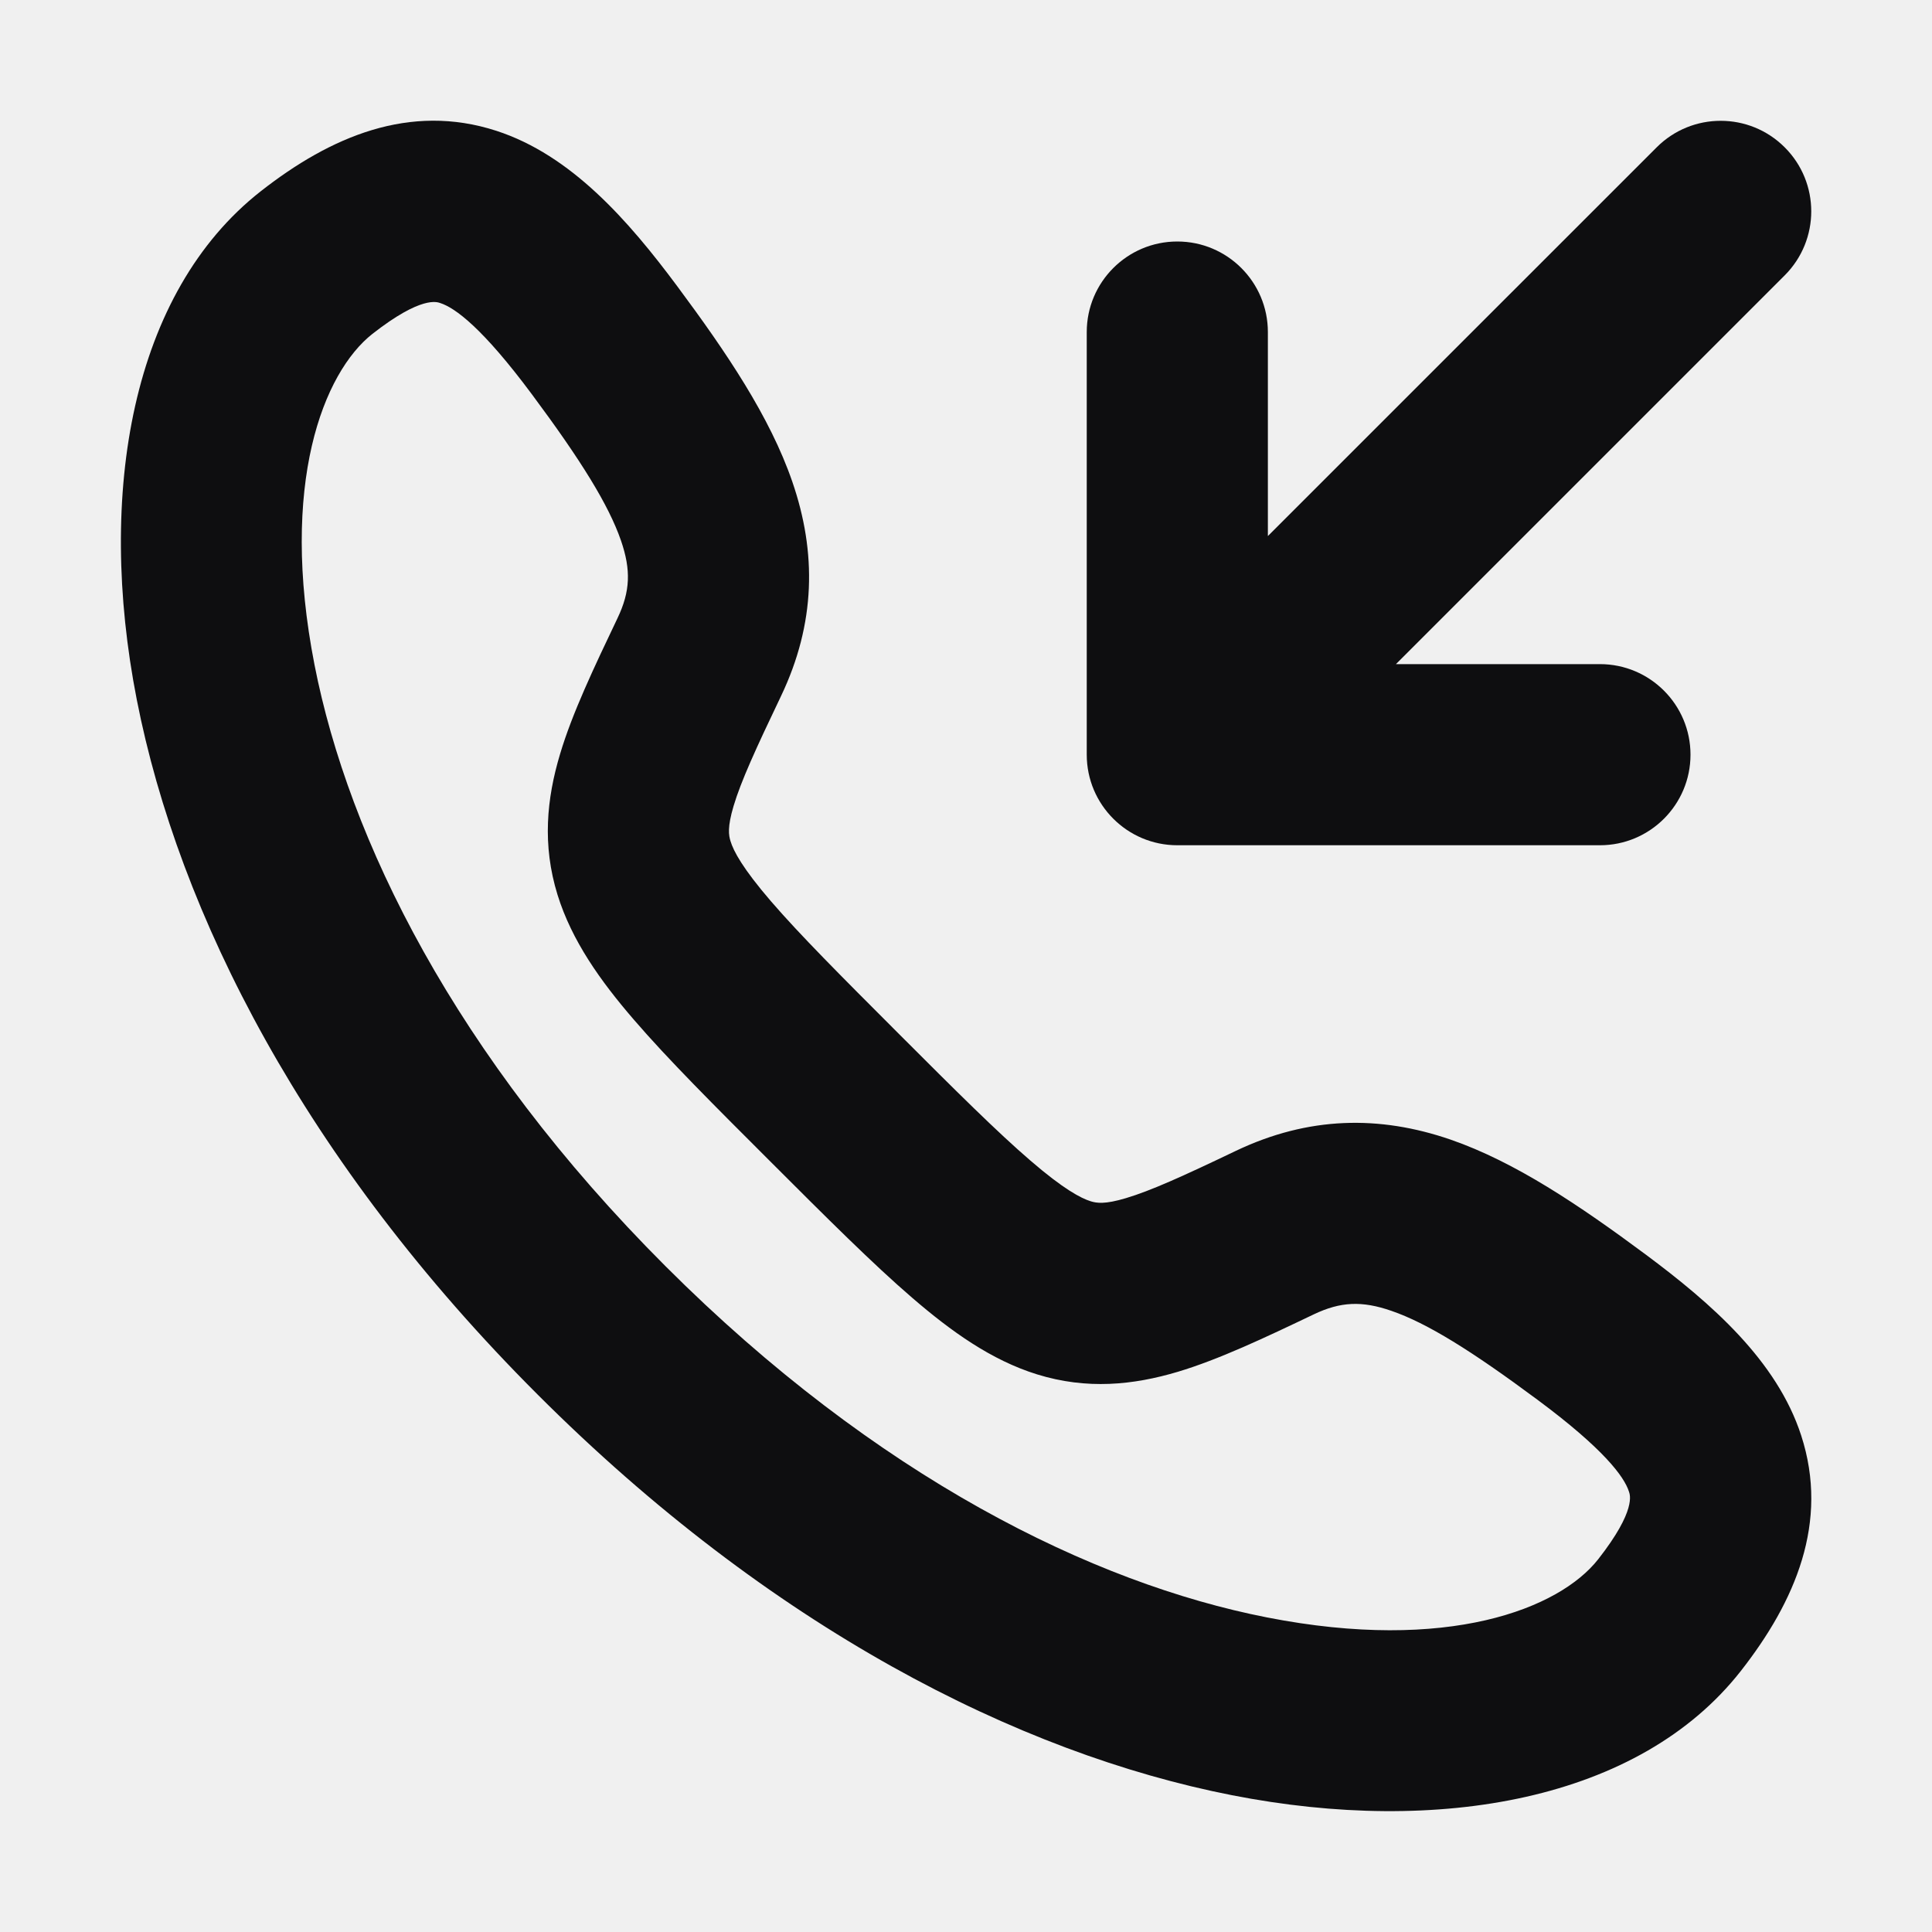
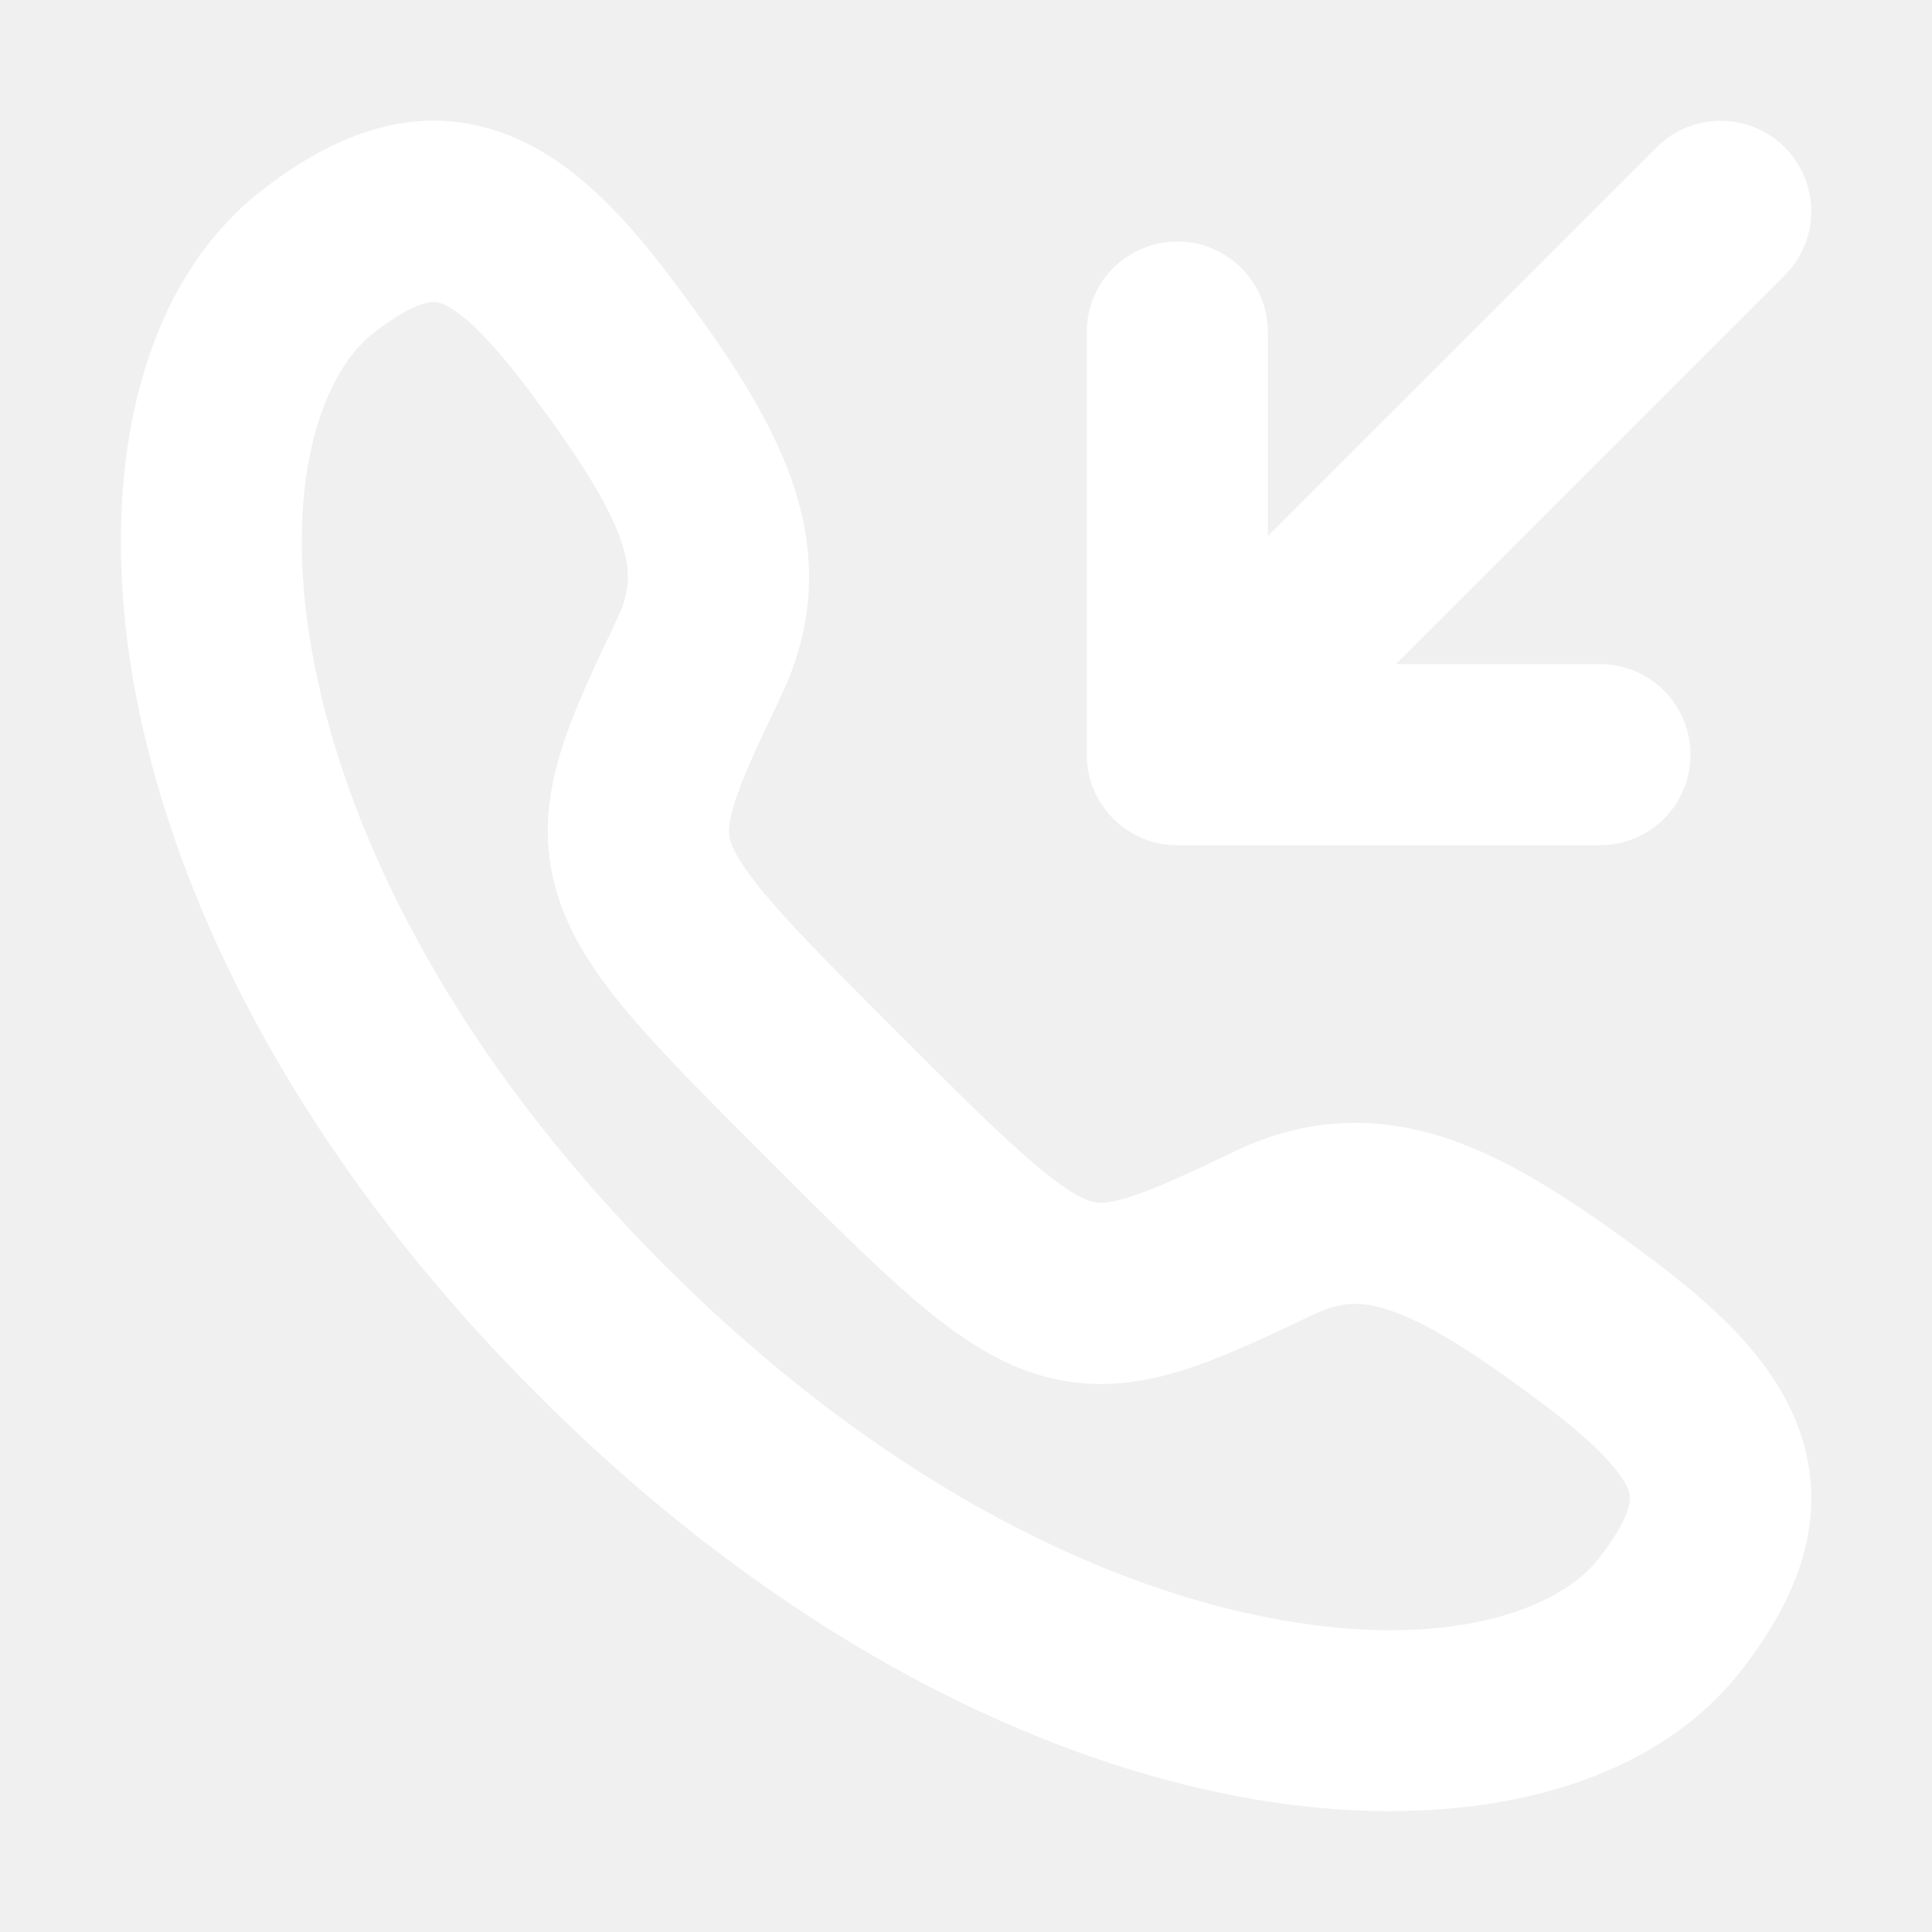
<svg xmlns="http://www.w3.org/2000/svg" width="24" height="24" viewBox="0 0 24 24" fill="none">
-   <path fill-rule="evenodd" clip-rule="evenodd" d="M3.239 2.376C4.104 1.698 5.088 1.275 6.166 1.625C7.096 1.927 7.806 2.739 8.414 3.557C9.025 4.379 9.565 5.178 9.842 5.983C10.146 6.864 10.133 7.744 9.702 8.647C9.387 9.306 9.205 9.704 9.113 10.012C9.034 10.277 9.052 10.377 9.075 10.45C9.112 10.572 9.224 10.786 9.58 11.199C9.933 11.608 10.437 12.114 11.161 12.838C11.884 13.562 12.391 14.065 12.8 14.417C13.214 14.774 13.428 14.885 13.55 14.923C13.623 14.945 13.723 14.963 13.986 14.884C14.295 14.792 14.693 14.612 15.351 14.297C16.255 13.866 17.136 13.853 18.018 14.156C18.822 14.434 19.62 14.973 20.442 15.583C21.259 16.191 22.073 16.901 22.375 17.832C22.725 18.909 22.302 19.894 21.624 20.759C20.365 22.364 17.876 22.805 15.305 22.301C12.646 21.78 9.57 20.215 6.677 17.322C3.782 14.428 2.22 11.35 1.699 8.691C1.196 6.121 1.636 3.633 3.239 2.376ZM5.47 3.765C5.432 3.752 5.237 3.67 4.627 4.147C4.018 4.626 3.467 6.011 3.907 8.259C4.33 10.419 5.644 13.107 8.268 15.73C10.892 18.353 13.579 19.669 15.738 20.092C17.985 20.533 19.371 19.984 19.853 19.37C20.332 18.759 20.247 18.565 20.235 18.528C20.176 18.345 19.927 18.003 19.1 17.389C18.279 16.779 17.727 16.436 17.285 16.284C16.919 16.157 16.653 16.169 16.321 16.327C15.708 16.62 15.141 16.888 14.631 17.041C14.077 17.206 13.503 17.265 12.883 17.073C12.312 16.896 11.814 16.537 11.332 16.122C10.845 15.703 10.272 15.131 9.57 14.429C8.867 13.727 8.294 13.155 7.875 12.668C7.46 12.187 7.103 11.687 6.926 11.116C6.734 10.496 6.791 9.922 6.957 9.368C7.109 8.858 7.379 8.292 7.671 7.679C7.83 7.347 7.84 7.081 7.714 6.715C7.561 6.273 7.219 5.72 6.608 4.899C5.994 4.073 5.653 3.824 5.47 3.765Z" fill="#0E0E10" />
-   <path d="M20.58 1.83C21.019 1.391 21.731 1.391 22.17 1.83C22.61 2.269 22.61 2.981 22.17 3.421L17.341 8.25H19.875C20.496 8.25 21 8.754 21 9.375C21 9.996 20.496 10.5 19.875 10.5H14.625C14.004 10.5 13.5 9.996 13.5 9.375V4.125C13.5 3.504 14.004 3 14.625 3C15.246 3 15.75 3.504 15.75 4.125V6.659L20.58 1.83Z" fill="#0E0E10" />
+   <path fill-rule="evenodd" clip-rule="evenodd" d="M3.239 2.376C4.104 1.698 5.088 1.275 6.166 1.625C7.096 1.927 7.806 2.739 8.414 3.557C9.025 4.379 9.565 5.178 9.842 5.983C10.146 6.864 10.133 7.744 9.702 8.647C9.387 9.306 9.205 9.704 9.113 10.012C9.034 10.277 9.052 10.377 9.075 10.45C9.112 10.572 9.224 10.786 9.58 11.199C9.933 11.608 10.437 12.114 11.161 12.838C11.884 13.562 12.391 14.065 12.8 14.417C13.214 14.774 13.428 14.885 13.55 14.923C13.623 14.945 13.723 14.963 13.986 14.884C14.295 14.792 14.693 14.612 15.351 14.297C16.255 13.866 17.136 13.853 18.018 14.156C18.822 14.434 19.62 14.973 20.442 15.583C21.259 16.191 22.073 16.901 22.375 17.832C22.725 18.909 22.302 19.894 21.624 20.759C20.365 22.364 17.876 22.805 15.305 22.301C12.646 21.78 9.57 20.215 6.677 17.322C3.782 14.428 2.22 11.35 1.699 8.691C1.196 6.121 1.636 3.633 3.239 2.376ZM5.47 3.765C5.432 3.752 5.237 3.67 4.627 4.147C4.018 4.626 3.467 6.011 3.907 8.259C4.33 10.419 5.644 13.107 8.268 15.73C10.892 18.353 13.579 19.669 15.738 20.092C17.985 20.533 19.371 19.984 19.853 19.37C20.332 18.759 20.247 18.565 20.235 18.528C20.176 18.345 19.927 18.003 19.1 17.389C18.279 16.779 17.727 16.436 17.285 16.284C16.919 16.157 16.653 16.169 16.321 16.327C15.708 16.62 15.141 16.888 14.631 17.041C14.077 17.206 13.503 17.265 12.883 17.073C12.312 16.896 11.814 16.537 11.332 16.122C10.845 15.703 10.272 15.131 9.57 14.429C8.867 13.727 8.294 13.155 7.875 12.668C7.46 12.187 7.103 11.687 6.926 11.116C6.734 10.496 6.791 9.922 6.957 9.368C7.109 8.858 7.379 8.292 7.671 7.679C7.83 7.347 7.84 7.081 7.714 6.715C7.561 6.273 7.219 5.72 6.608 4.899C5.994 4.073 5.653 3.824 5.47 3.765Z" fill="#FFFFFF" />
+   <path d="M20.58 1.83C21.019 1.391 21.731 1.391 22.17 1.83C22.61 2.269 22.61 2.981 22.17 3.421L17.341 8.25H19.875C20.496 8.25 21 8.754 21 9.375C21 9.996 20.496 10.5 19.875 10.5H14.625C14.004 10.5 13.5 9.996 13.5 9.375V4.125C13.5 3.504 14.004 3 14.625 3C15.246 3 15.75 3.504 15.75 4.125V6.659L20.58 1.83Z" fill="#FFFFFF" />
</svg>
